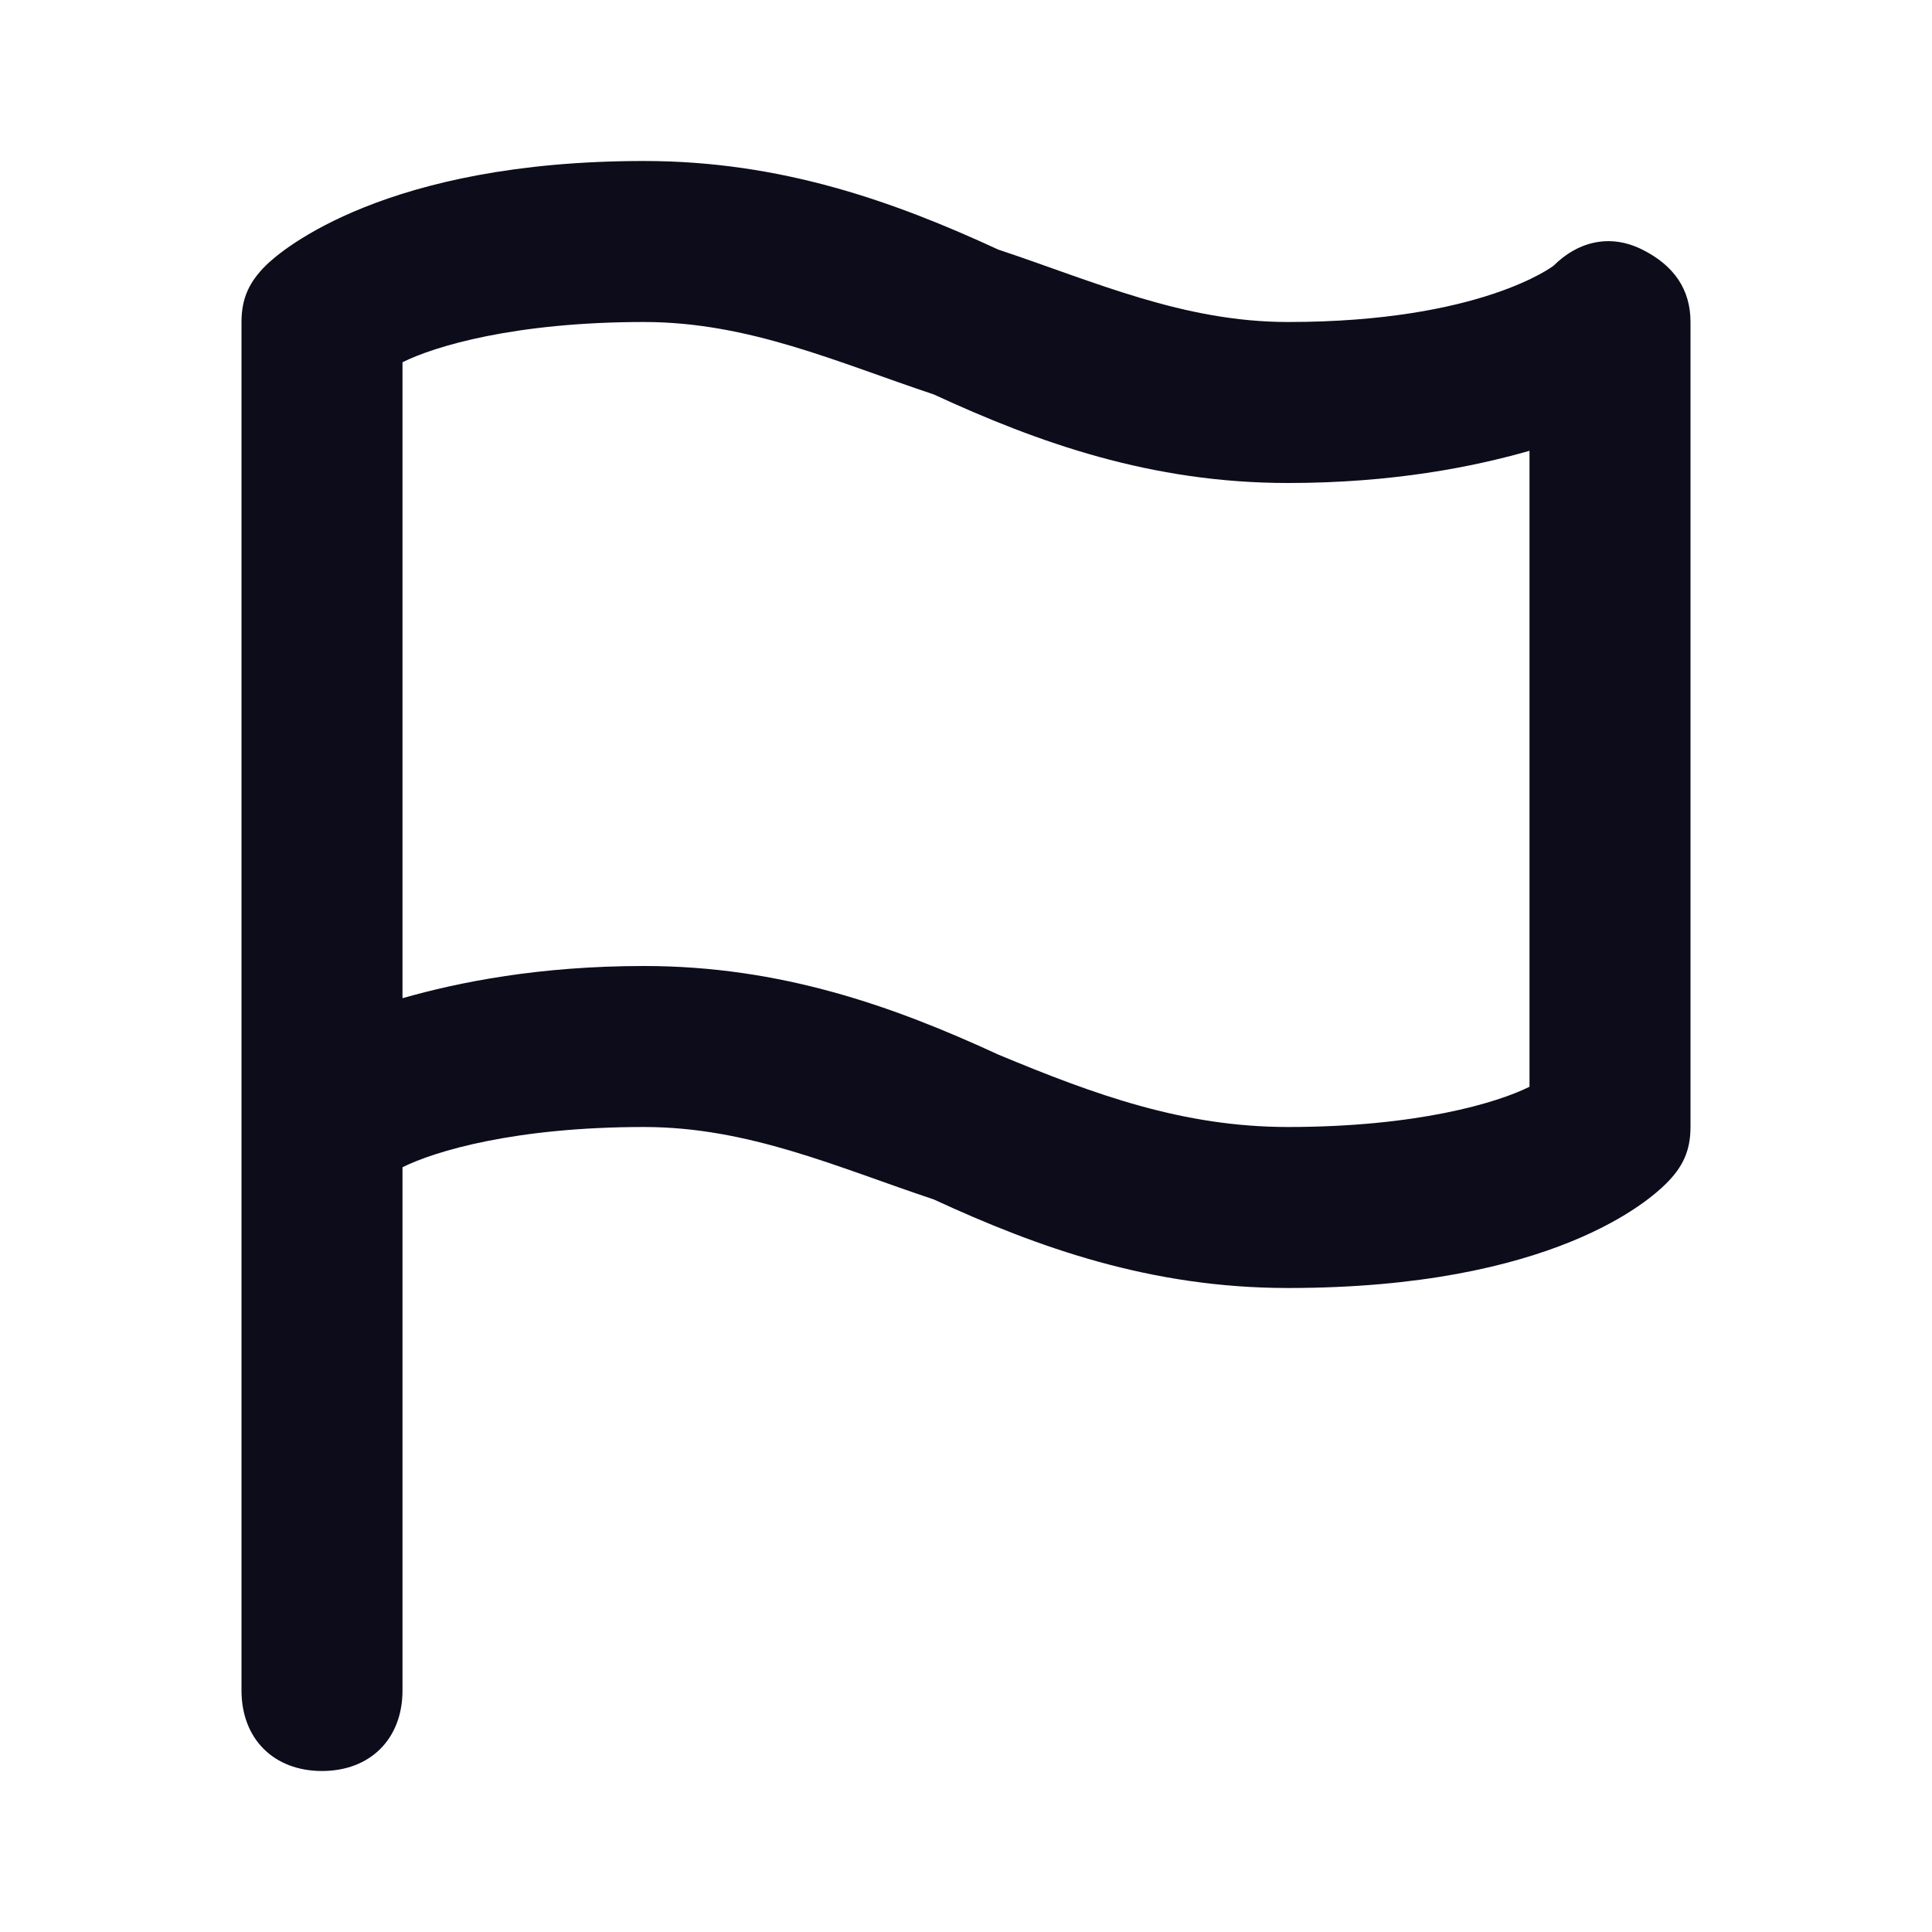
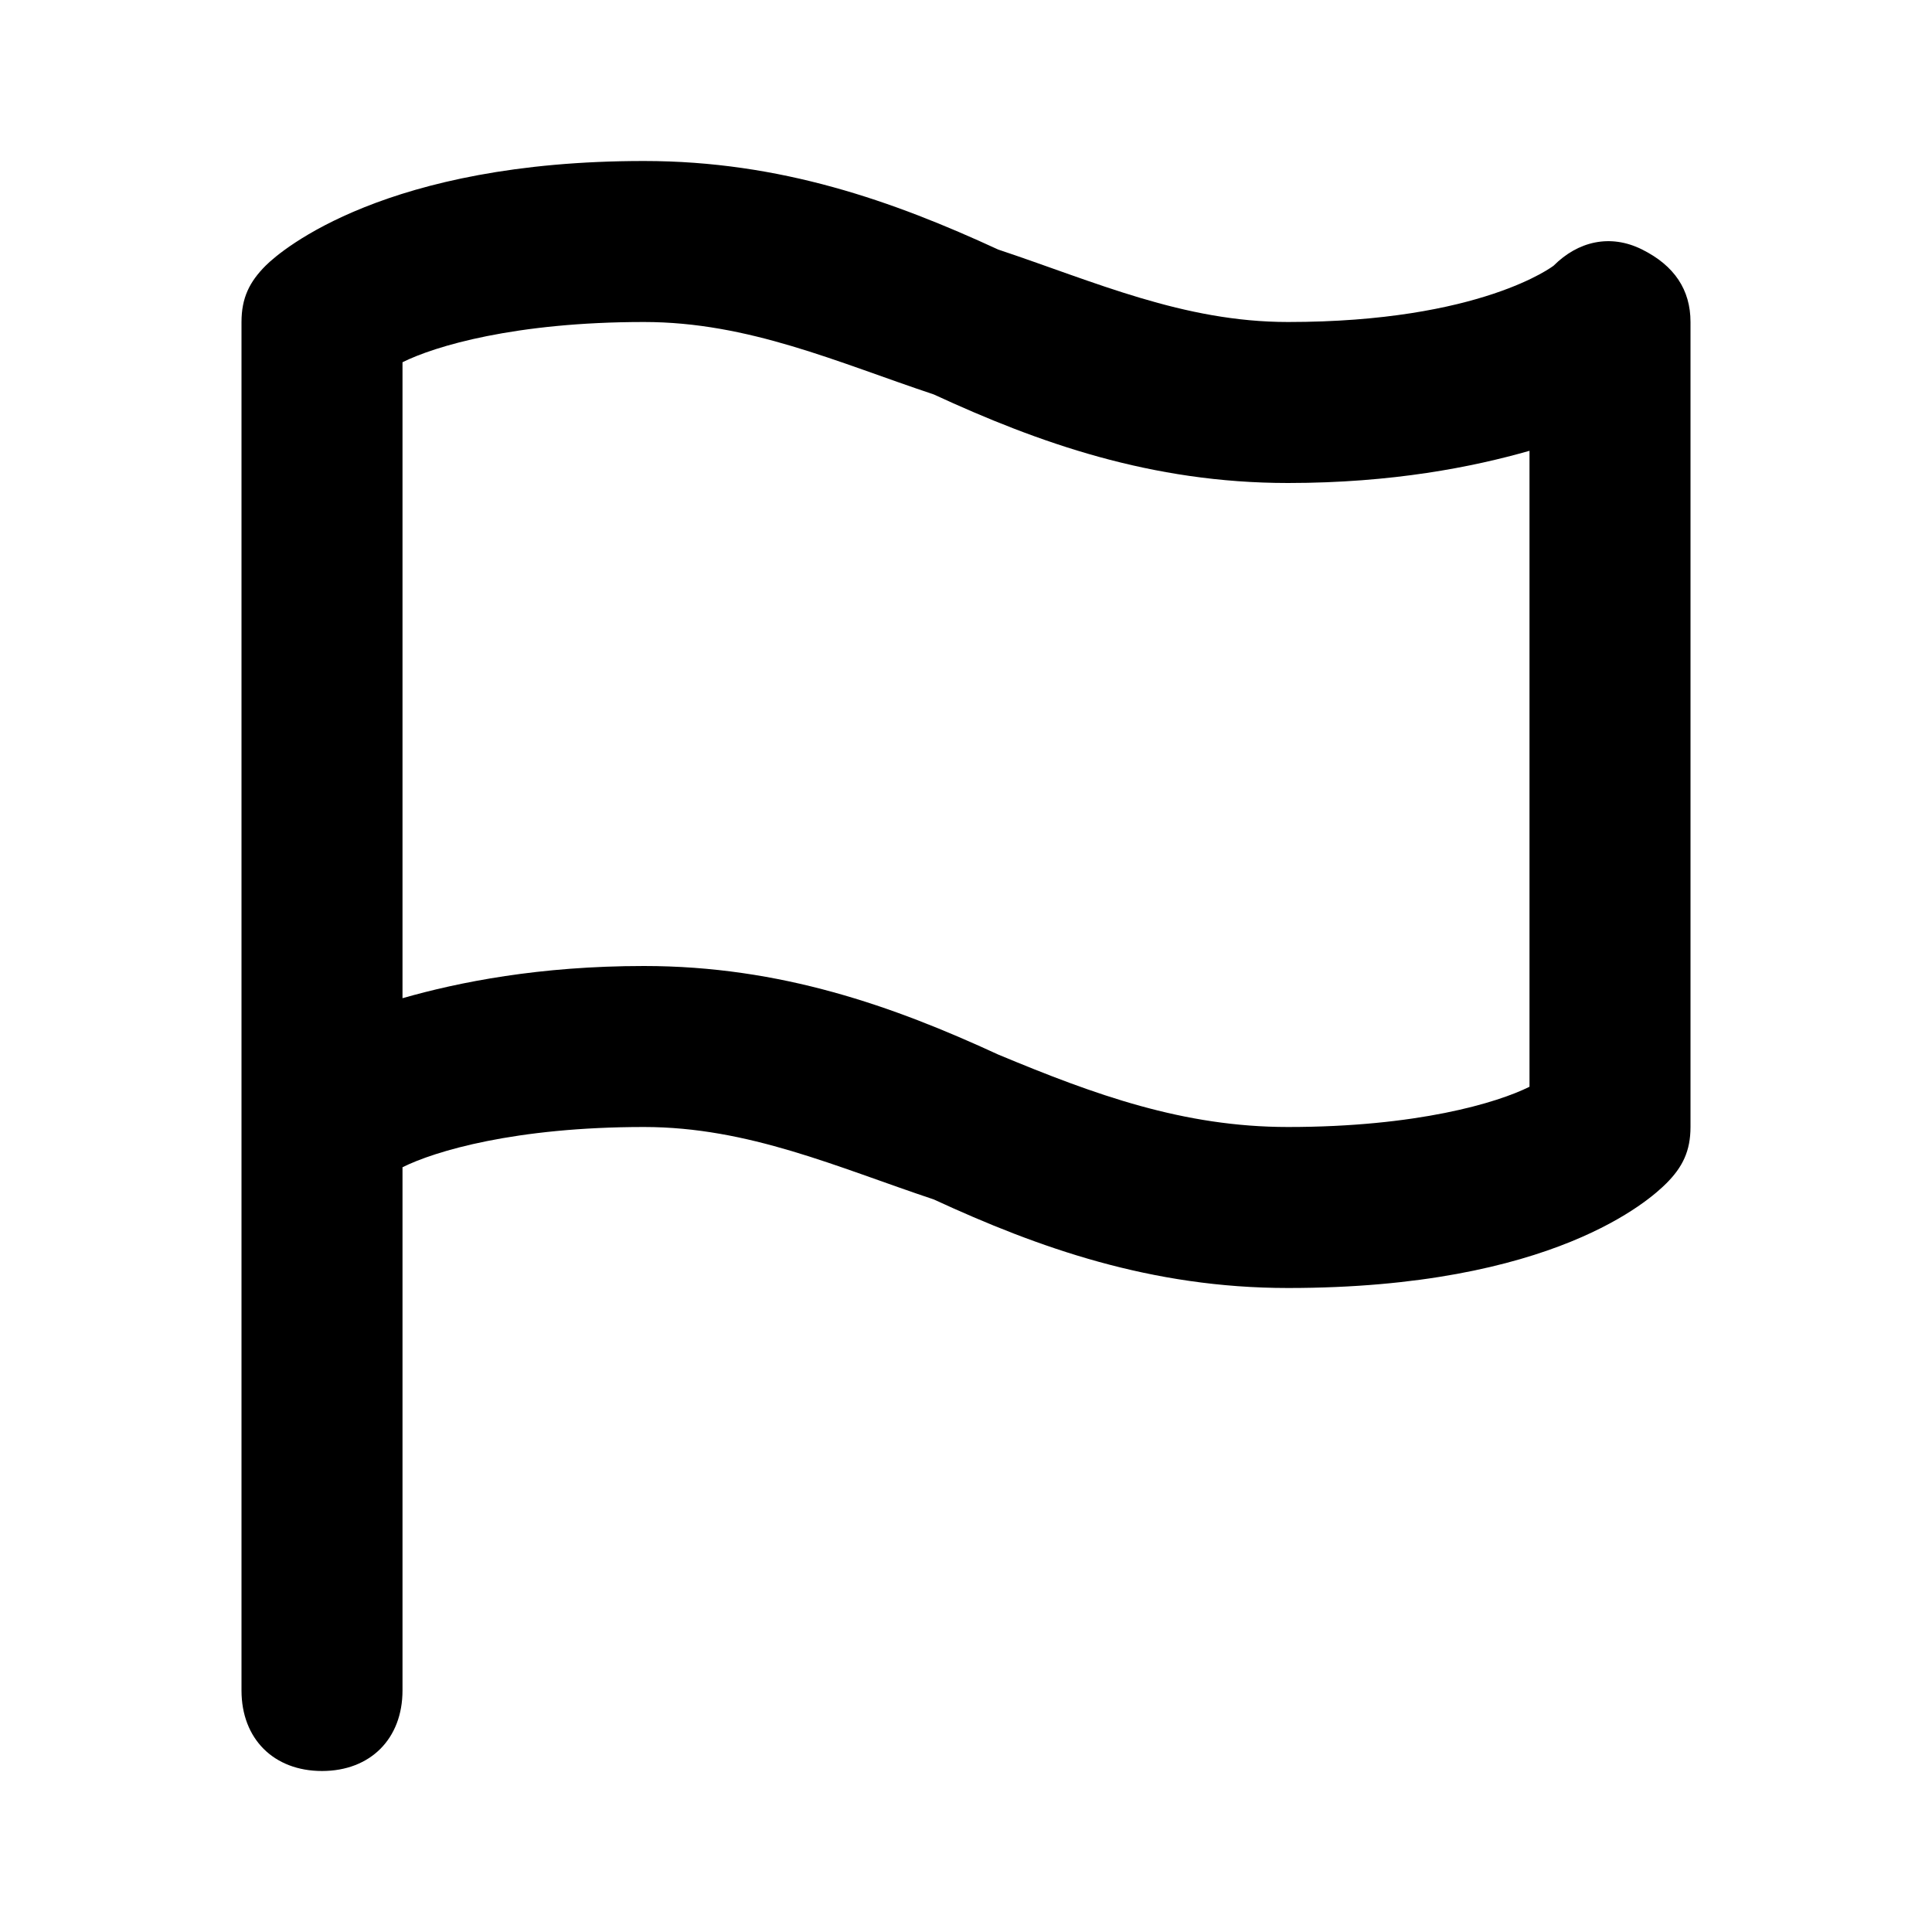
<svg xmlns="http://www.w3.org/2000/svg" width="24" height="24" viewBox="0 0 24 24" fill="none">
-   <path d="M4 22C3.4 22 3 21.6 3 21V4C3 3.7 3.1 3.5 3.3 3.3C3.5 3.1 4.8 2 8 2C9.7 2 11.1 2.5 12.4 3.1C13.6 3.5 14.7 4 16 4C18.4 4 19.3 3.3 19.3 3.3C19.6 3 20 2.9 20.4 3.1C20.8 3.3 21 3.6 21 4V14C21 14.3 20.9 14.5 20.7 14.7C20.5 14.9 19.3 16 16 16C14.3 16 12.9 15.5 11.6 14.9C10.4 14.5 9.3 14 8 14C6.4 14 5.4 14.3 5 14.5V21C5 21.6 4.6 22 4 22ZM8 12C9.7 12 11.1 12.5 12.4 13.1C13.6 13.6 14.7 14 16 14C17.6 14 18.6 13.7 19 13.5V5.6C18.3 5.8 17.3 6 16 6C14.3 6 12.9 5.5 11.6 4.9C10.4 4.5 9.3 4 8 4C6.4 4 5.4 4.3 5 4.5V12.4C5.7 12.2 6.7 12 8 12Z" fill="#0C0C1B" />
+   <path d="M4 22C3.4 22 3 21.6 3 21V4C3 3.7 3.1 3.5 3.3 3.3C3.5 3.1 4.8 2 8 2C9.7 2 11.1 2.5 12.4 3.1C13.6 3.5 14.7 4 16 4C18.4 4 19.3 3.3 19.3 3.3C19.6 3 20 2.9 20.4 3.1C20.8 3.3 21 3.6 21 4V14C21 14.3 20.9 14.5 20.7 14.7C20.5 14.9 19.3 16 16 16C14.3 16 12.9 15.5 11.6 14.9C10.4 14.5 9.3 14 8 14C6.4 14 5.4 14.3 5 14.5V21C5 21.6 4.6 22 4 22ZM8 12C9.7 12 11.1 12.5 12.4 13.1C13.6 13.6 14.7 14 16 14C17.6 14 18.6 13.7 19 13.5V5.6C18.3 5.8 17.3 6 16 6C14.3 6 12.9 5.5 11.6 4.9C10.4 4.5 9.3 4 8 4C6.4 4 5.4 4.3 5 4.5V12.4C5.7 12.2 6.7 12 8 12Z" fill="currentColor" />
</svg>
